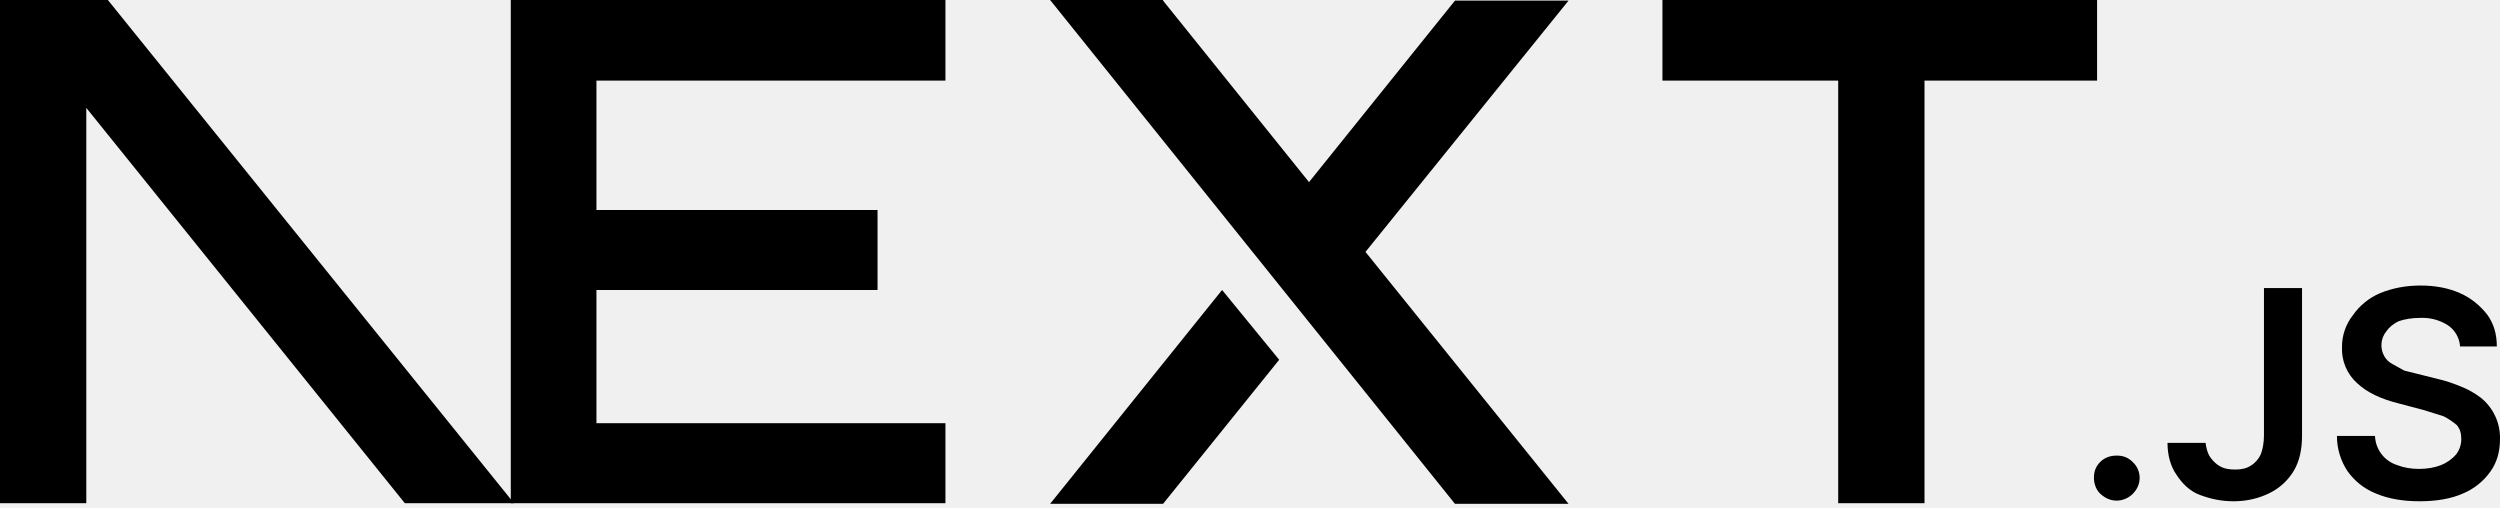
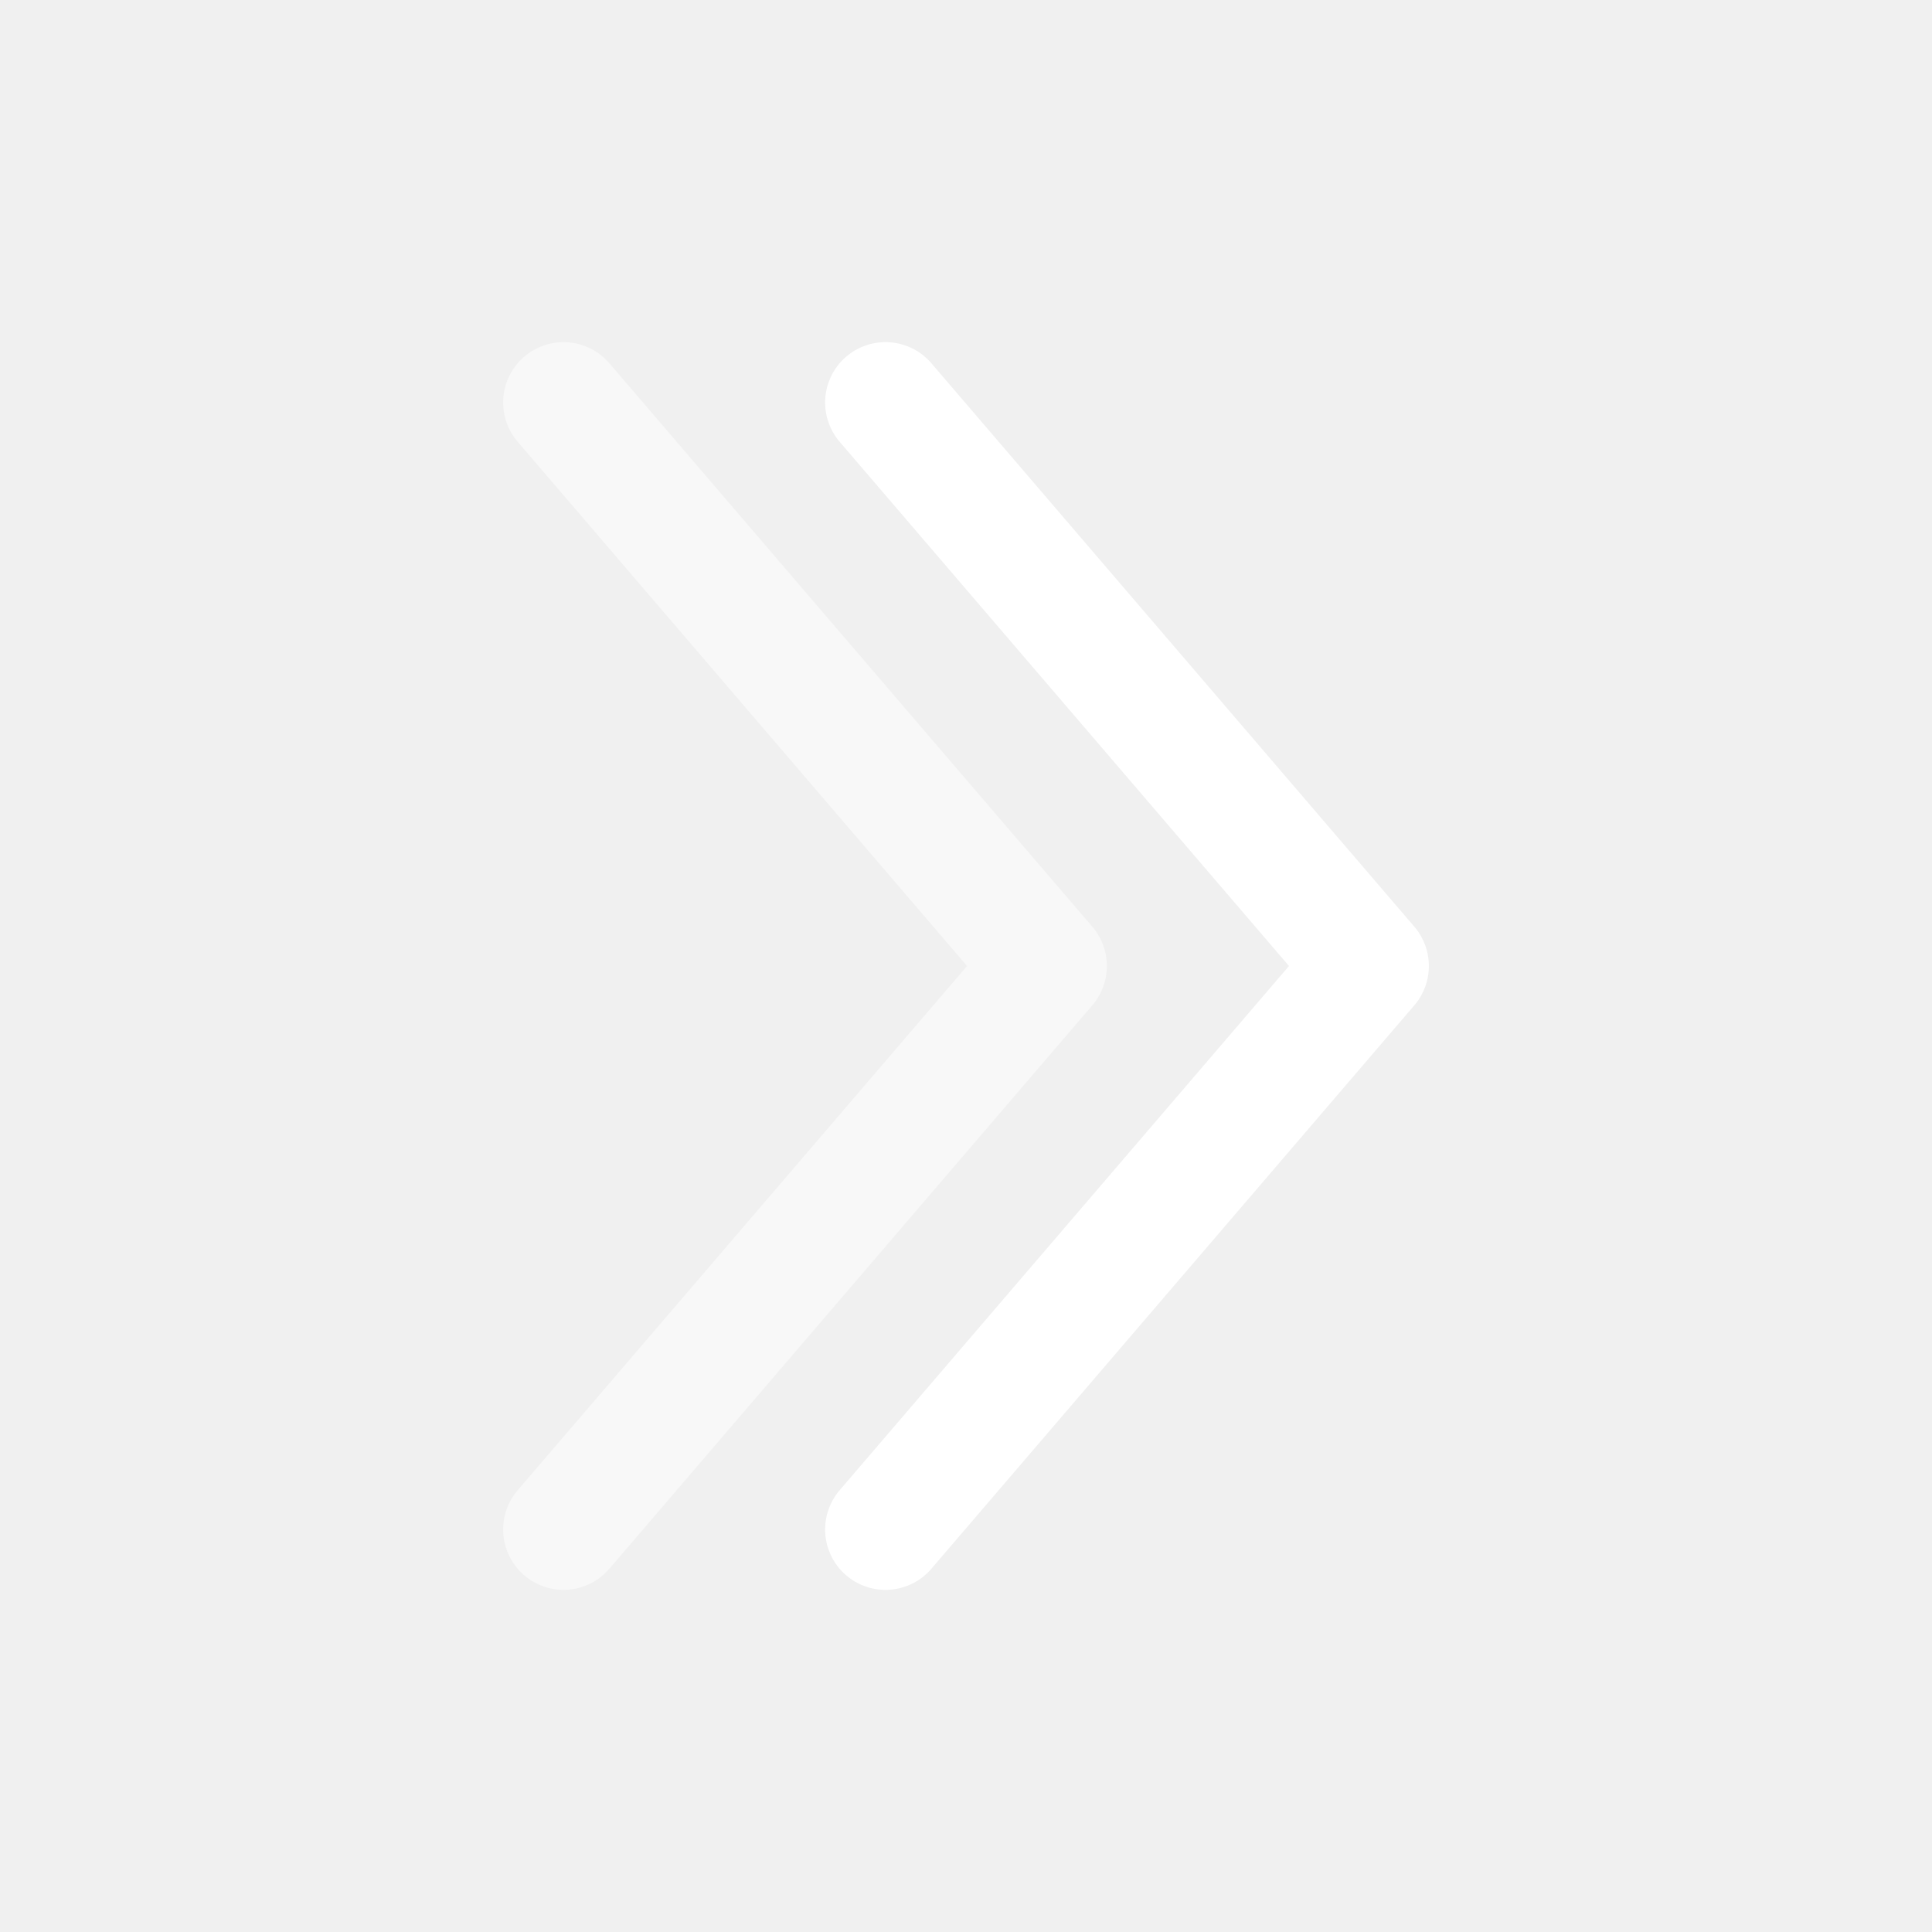
- <svg xmlns="http://www.w3.org/2000/svg" fill="none" viewBox="0 0 394 80">
-   <path fill="#000" d="M262 0h68.5v12.7h-27.2v66.6h-13.6V12.7H262V0ZM149 0v12.7H94v20.4h44.3v12.6H94v21h55v12.6H80.5V0h68.7zm34.3 0h-17.8l63.8 79.4h17.9l-32-39.7 32-39.6h-17.9l-23 28.6-23-28.6zm18.3 56.7-9-11-27.1 33.7h17.8l18.3-22.7z" />
-   <path fill="#000" d="M81 79.3 17 0H0v79.3h13.6V17l50.2 62.3H81Zm252.6-.4c-1 0-1.8-.4-2.5-1s-1.1-1.6-1.1-2.6.3-1.8 1-2.5 1.6-1 2.6-1 1.8.3 2.5 1a3.4 3.4 0 0 1 .6 4.3 3.7 3.7 0 0 1-3 1.8zm23.2-33.5h6v23.3c0 2.1-.4 4-1.3 5.5a9.1 9.1 0 0 1-3.8 3.5c-1.6.8-3.5 1.3-5.7 1.3-2 0-3.7-.4-5.3-1s-2.8-1.8-3.7-3.2c-.9-1.3-1.4-3-1.4-5h6c.1.8.3 1.6.7 2.2s1 1.2 1.6 1.5c.7.4 1.5.5 2.4.5 1 0 1.8-.2 2.4-.6a4 4 0 0 0 1.6-1.8c.3-.8.5-1.8.5-3V45.5zm30.9 9.1a4.4 4.4 0 0 0-2-3.3 7.5 7.5 0 0 0-4.3-1.1c-1.3 0-2.4.2-3.3.5-.9.4-1.6 1-2 1.6a3.5 3.5 0 0 0-.3 4c.3.5.7.9 1.3 1.2l1.8 1 2 .5 3.2.8c1.3.3 2.5.7 3.7 1.2a13 13 0 0 1 3.2 1.8 8.1 8.1 0 0 1 3 6.5c0 2-.5 3.7-1.5 5.1a10 10 0 0 1-4.4 3.5c-1.8.8-4.1 1.2-6.8 1.2-2.6 0-4.9-.4-6.8-1.2-2-.8-3.4-2-4.5-3.5a10 10 0 0 1-1.7-5.6h6a5 5 0 0 0 3.5 4.6c1 .4 2.2.6 3.4.6 1.3 0 2.5-.2 3.5-.6 1-.4 1.8-1 2.4-1.7a4 4 0 0 0 .8-2.4c0-.9-.2-1.6-.7-2.2a11 11 0 0 0-2.1-1.4l-3.2-1-3.8-1c-2.8-.7-5-1.7-6.6-3.2a7.2 7.2 0 0 1-2.4-5.7 8 8 0 0 1 1.7-5 10 10 0 0 1 4.3-3.5c2-.8 4-1.2 6.4-1.2 2.3 0 4.4.4 6.2 1.2 1.8.8 3.2 2 4.3 3.4 1 1.4 1.5 3 1.5 5h-5.8z" />
+ <svg xmlns="http://www.w3.org/2000/svg" width="800px" height="800px" viewBox="0 0 24 24" fill="none">
+   <g id="SVGRepo_bgCarrier" stroke-width="0" />
+   <g id="SVGRepo_tracerCarrier" stroke-linecap="round" stroke-linejoin="round" />
+   <g id="SVGRepo_iconCarrier">
+     <path d="M11 19L17 12L11 5" stroke="#ffffff" stroke-width="1.5" stroke-linecap="round" stroke-linejoin="round" />
+     <path opacity="0.5" d="M7 19L13 12L7 5" stroke="#ffffff" stroke-width="1.5" stroke-linecap="round" stroke-linejoin="round" />
+   </g>
</svg>
